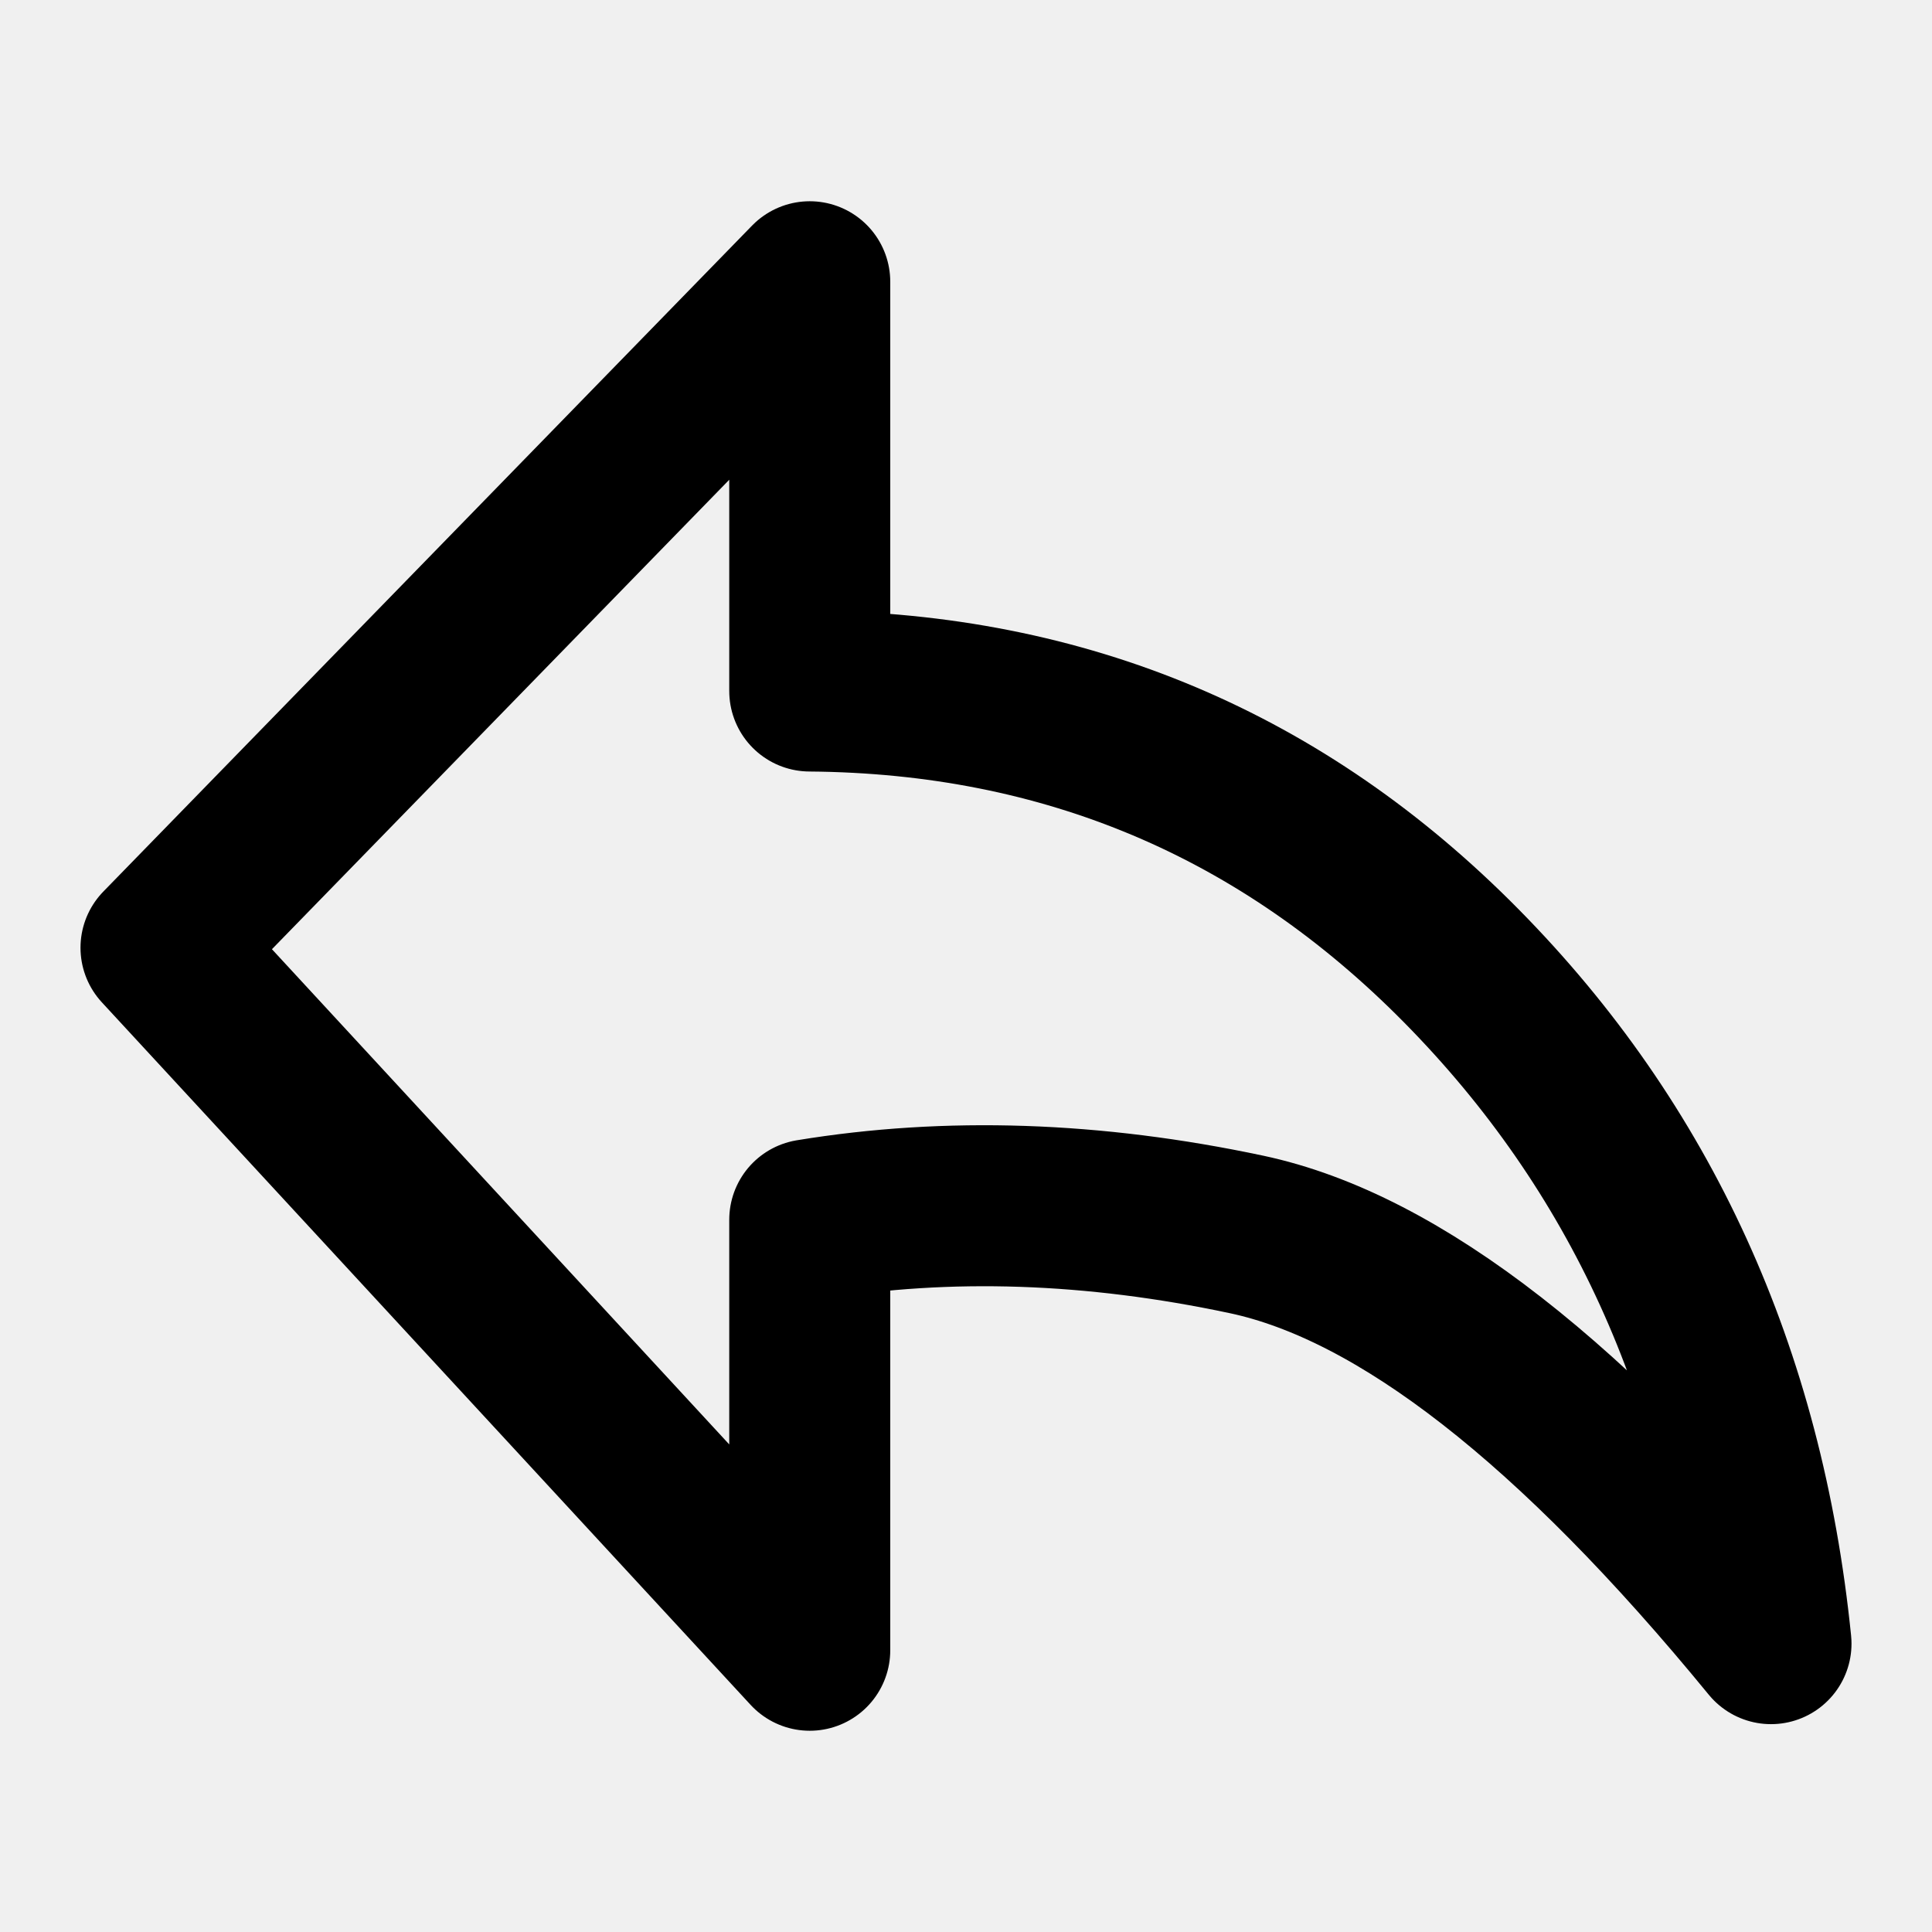
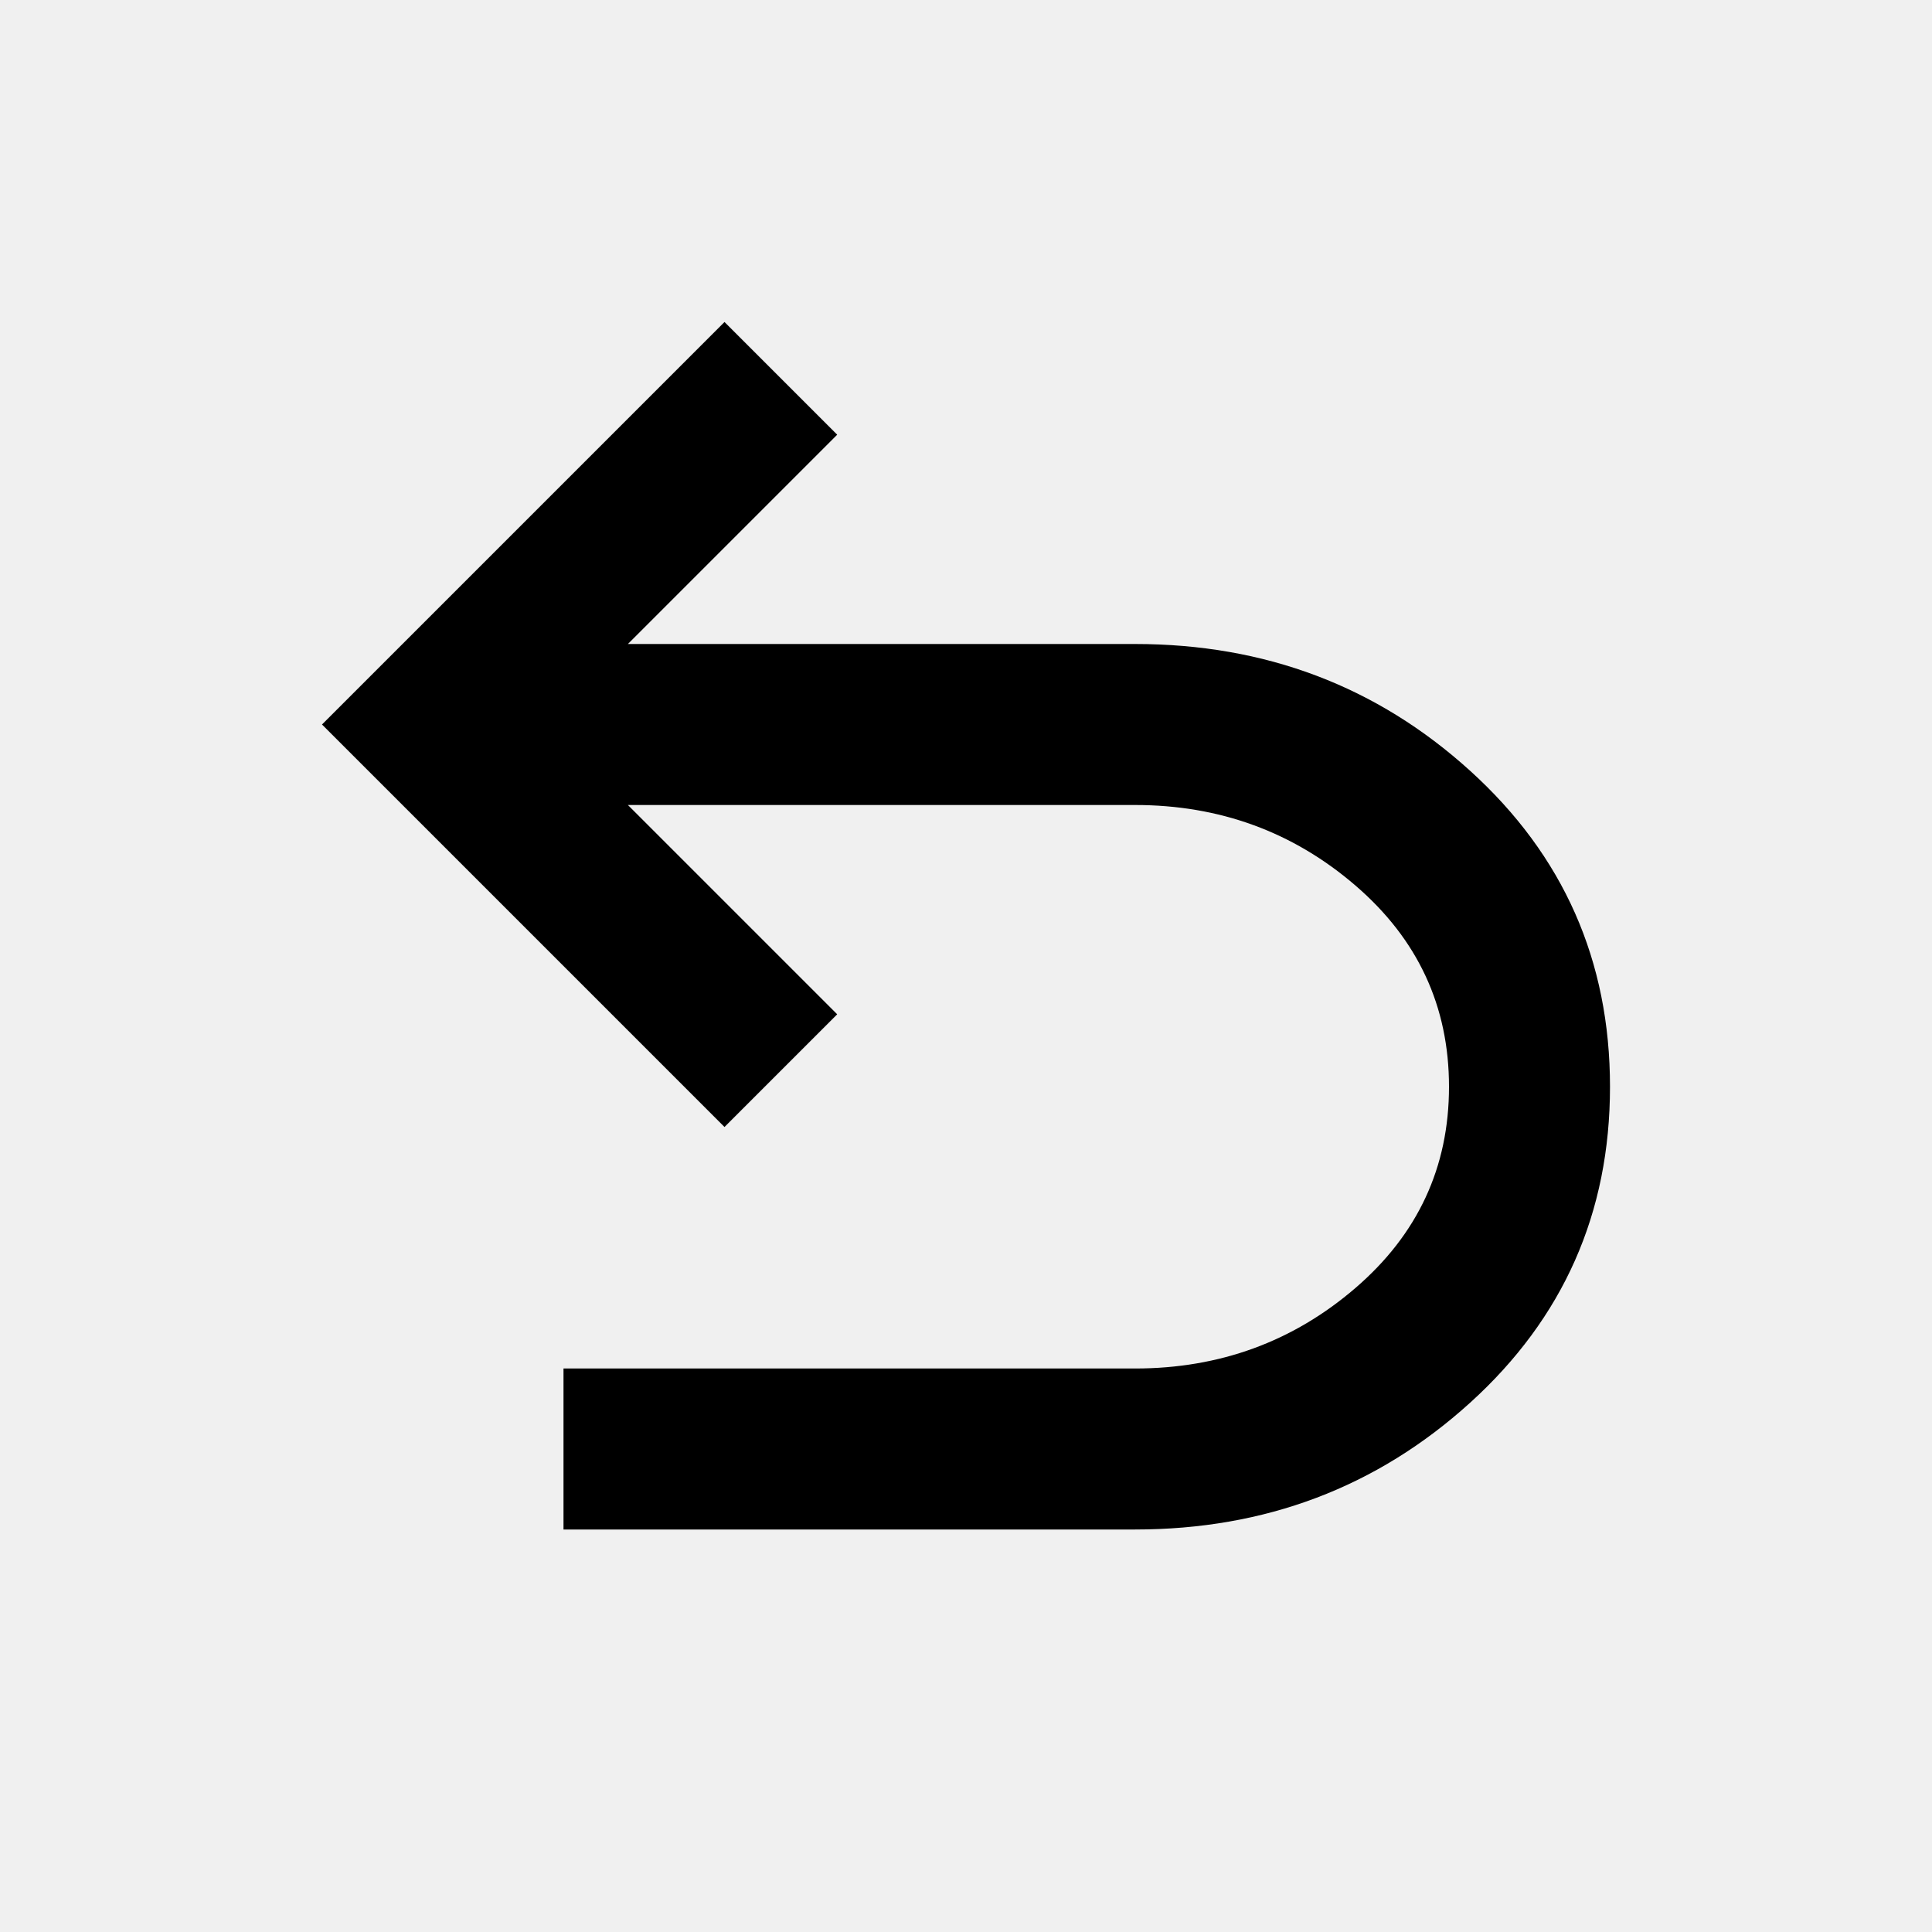
- <svg xmlns="http://www.w3.org/2000/svg" width="24" height="24" viewBox="0 0 24 24" fill="none">
-   <g clip-path="url(#clip0_2836_9956)">
-     <path d="M24 0H0V24H24V0Z" fill="white" fill-opacity="0.01" />
-     <path fill-rule="evenodd" clip-rule="evenodd" d="M22 20.418C19.553 17.432 17.381 15.737 15.482 15.334C13.584 14.931 11.776 14.87 10.059 15.152V20.5L2 11.773L10.059 3.5V8.584C13.233 8.609 15.932 9.747 18.155 12C20.378 14.253 21.659 17.059 22 20.418Z" stroke="black" stroke-width="2" stroke-linejoin="round" />
-   </g>
-   <defs>
-     <clipPath id="clip0_2836_9956">
-       <rect width="24" height="24" fill="white" />
-     </clipPath>
-   </defs>
+ <svg xmlns="http://www.w3.org/2000/svg" height="24px" viewBox="0 -960 960 960" width="24px" fill="black">
+   <path d="M280-200v-80h284q63 0 109.5-40T720-420q0-60-46.5-100T564-560H312l104 104-56 56-200-200 200-200 56 56-104 104h252q97 0 166.5 63T800-420q0 94-69.5 157T564-200H280Z" />
</svg>
